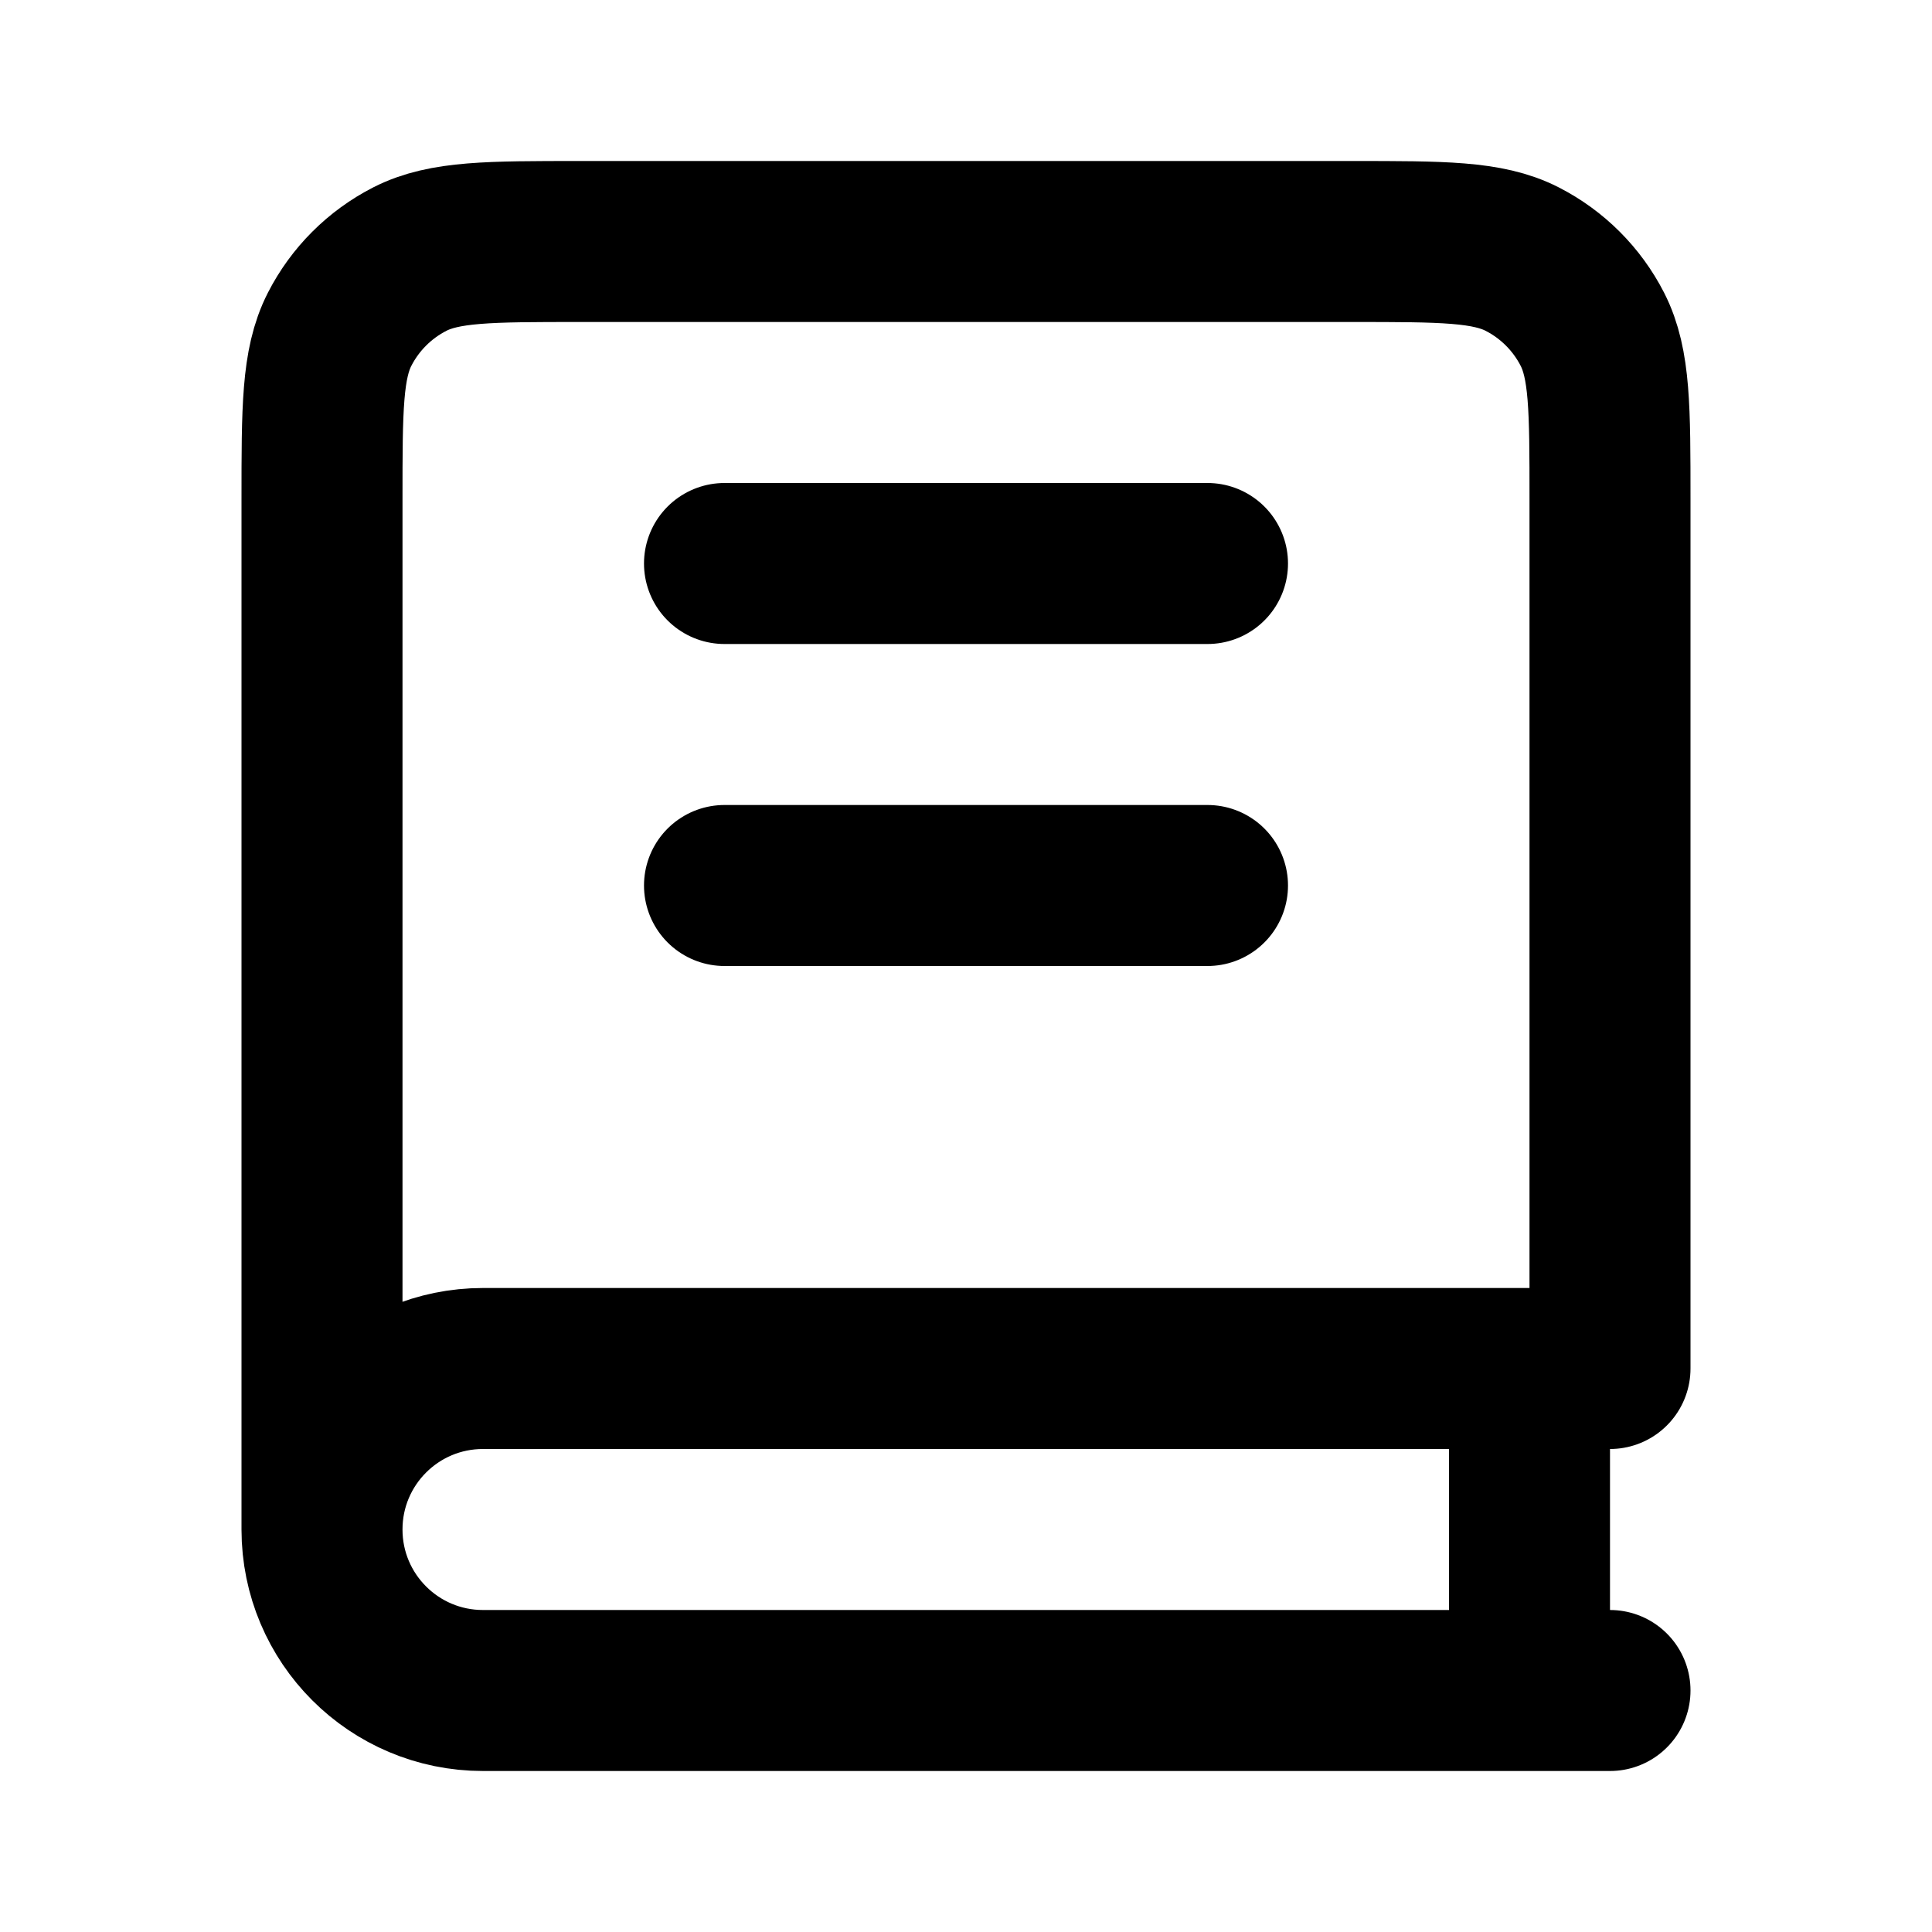
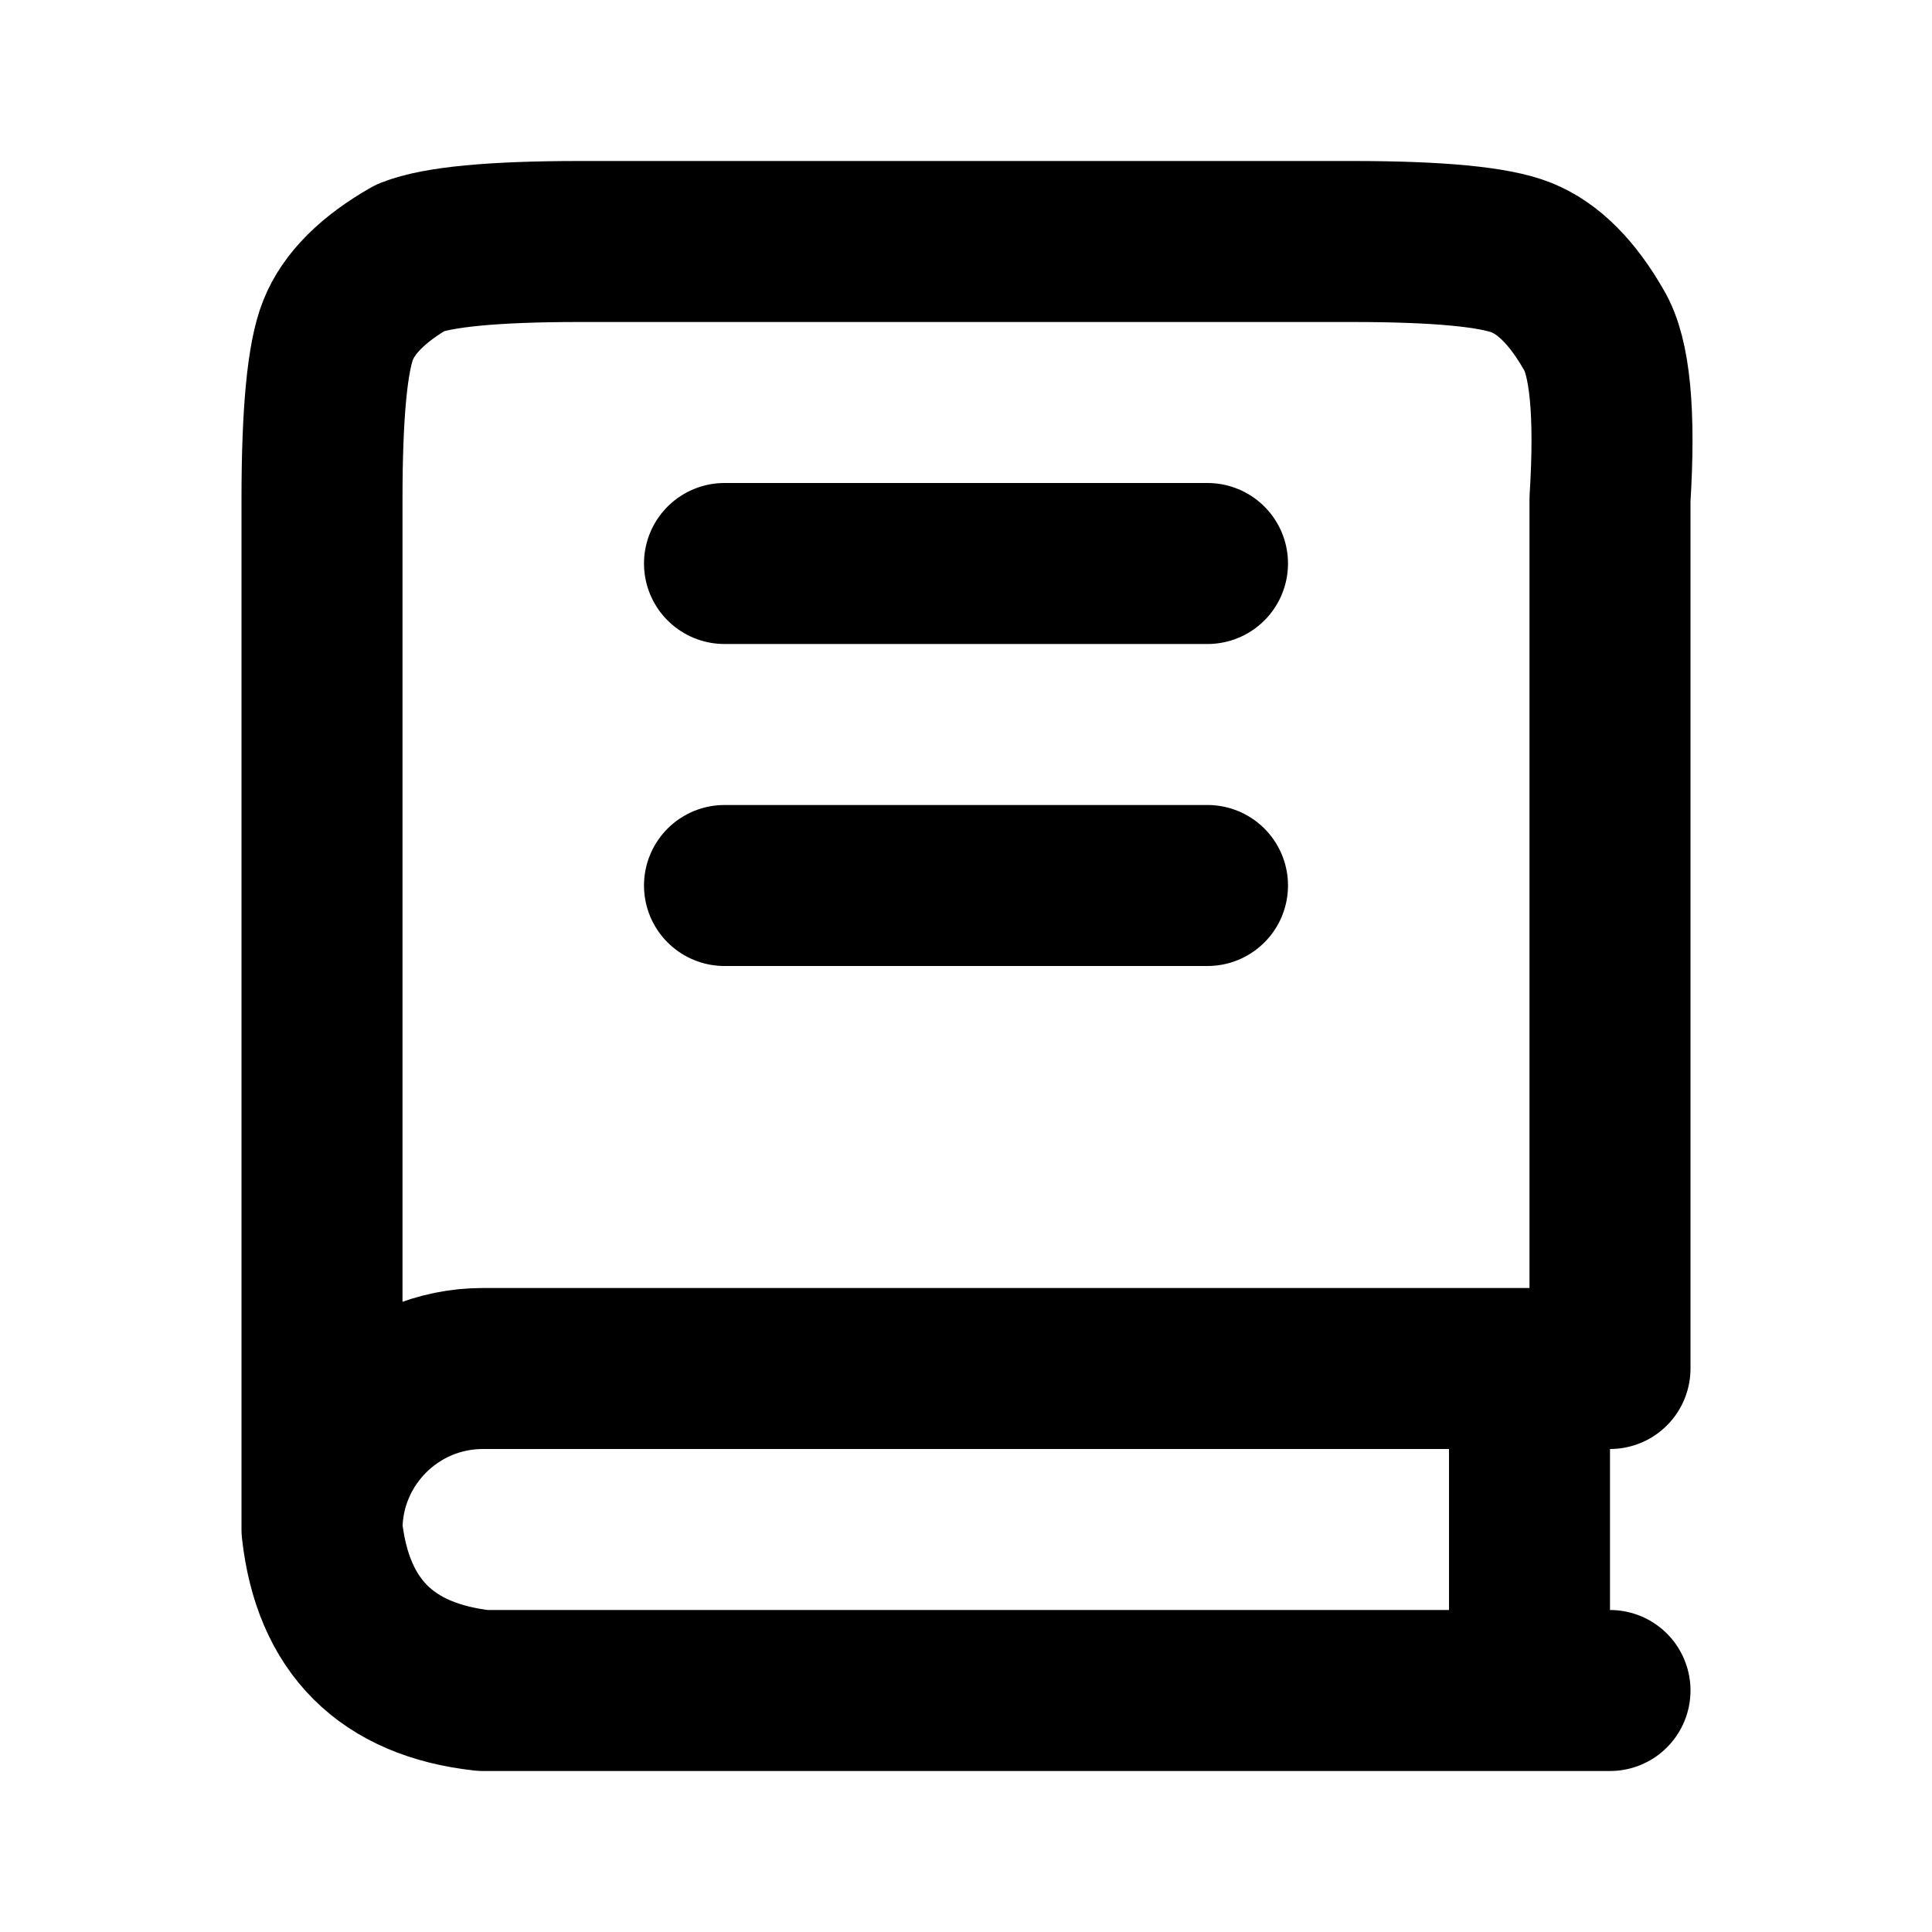
- <svg xmlns="http://www.w3.org/2000/svg" width="800px" height="800px" viewBox="0 0 24 24" fill="none">
-   <path d="M4 19V6.2C4 5.08 4 4.52 4.218 4.092C4.41 3.716 4.716 3.41 5.092 3.218C5.52 3 6.08 3 7.2 3H16.8C17.92 3 18.48 3 18.908 3.218C19.284 3.41 19.59 3.716 19.782 4.092C20 4.52 20 5.08 20 6.2V17H6C4.895 17 4 17.895 4 19ZM4 19C4 20.105 4.895 21 6 21H20M9 7H15M9 11H15M19 17V21" stroke="#000000" stroke-width="2" stroke-linecap="round" stroke-linejoin="round" />
+ <svg xmlns="http://www.w3.org/2000/svg" fill="none" viewBox="0 0 24 24">
+   <path stroke="#000" stroke-linecap="round" stroke-linejoin="round" stroke-width="2" d="M4 19V6.2q0-1.6.2-2.1t.9-.9Q5.6 3 7.2 3h9.6q1.6 0 2.1.2t.9.9q.3.5.2 2.1V17H6a2 2 0 0 0-2 2m0 0q.2 1.8 2 2h14M9 7h6m-6 4h6m4 6v4" />
</svg>
